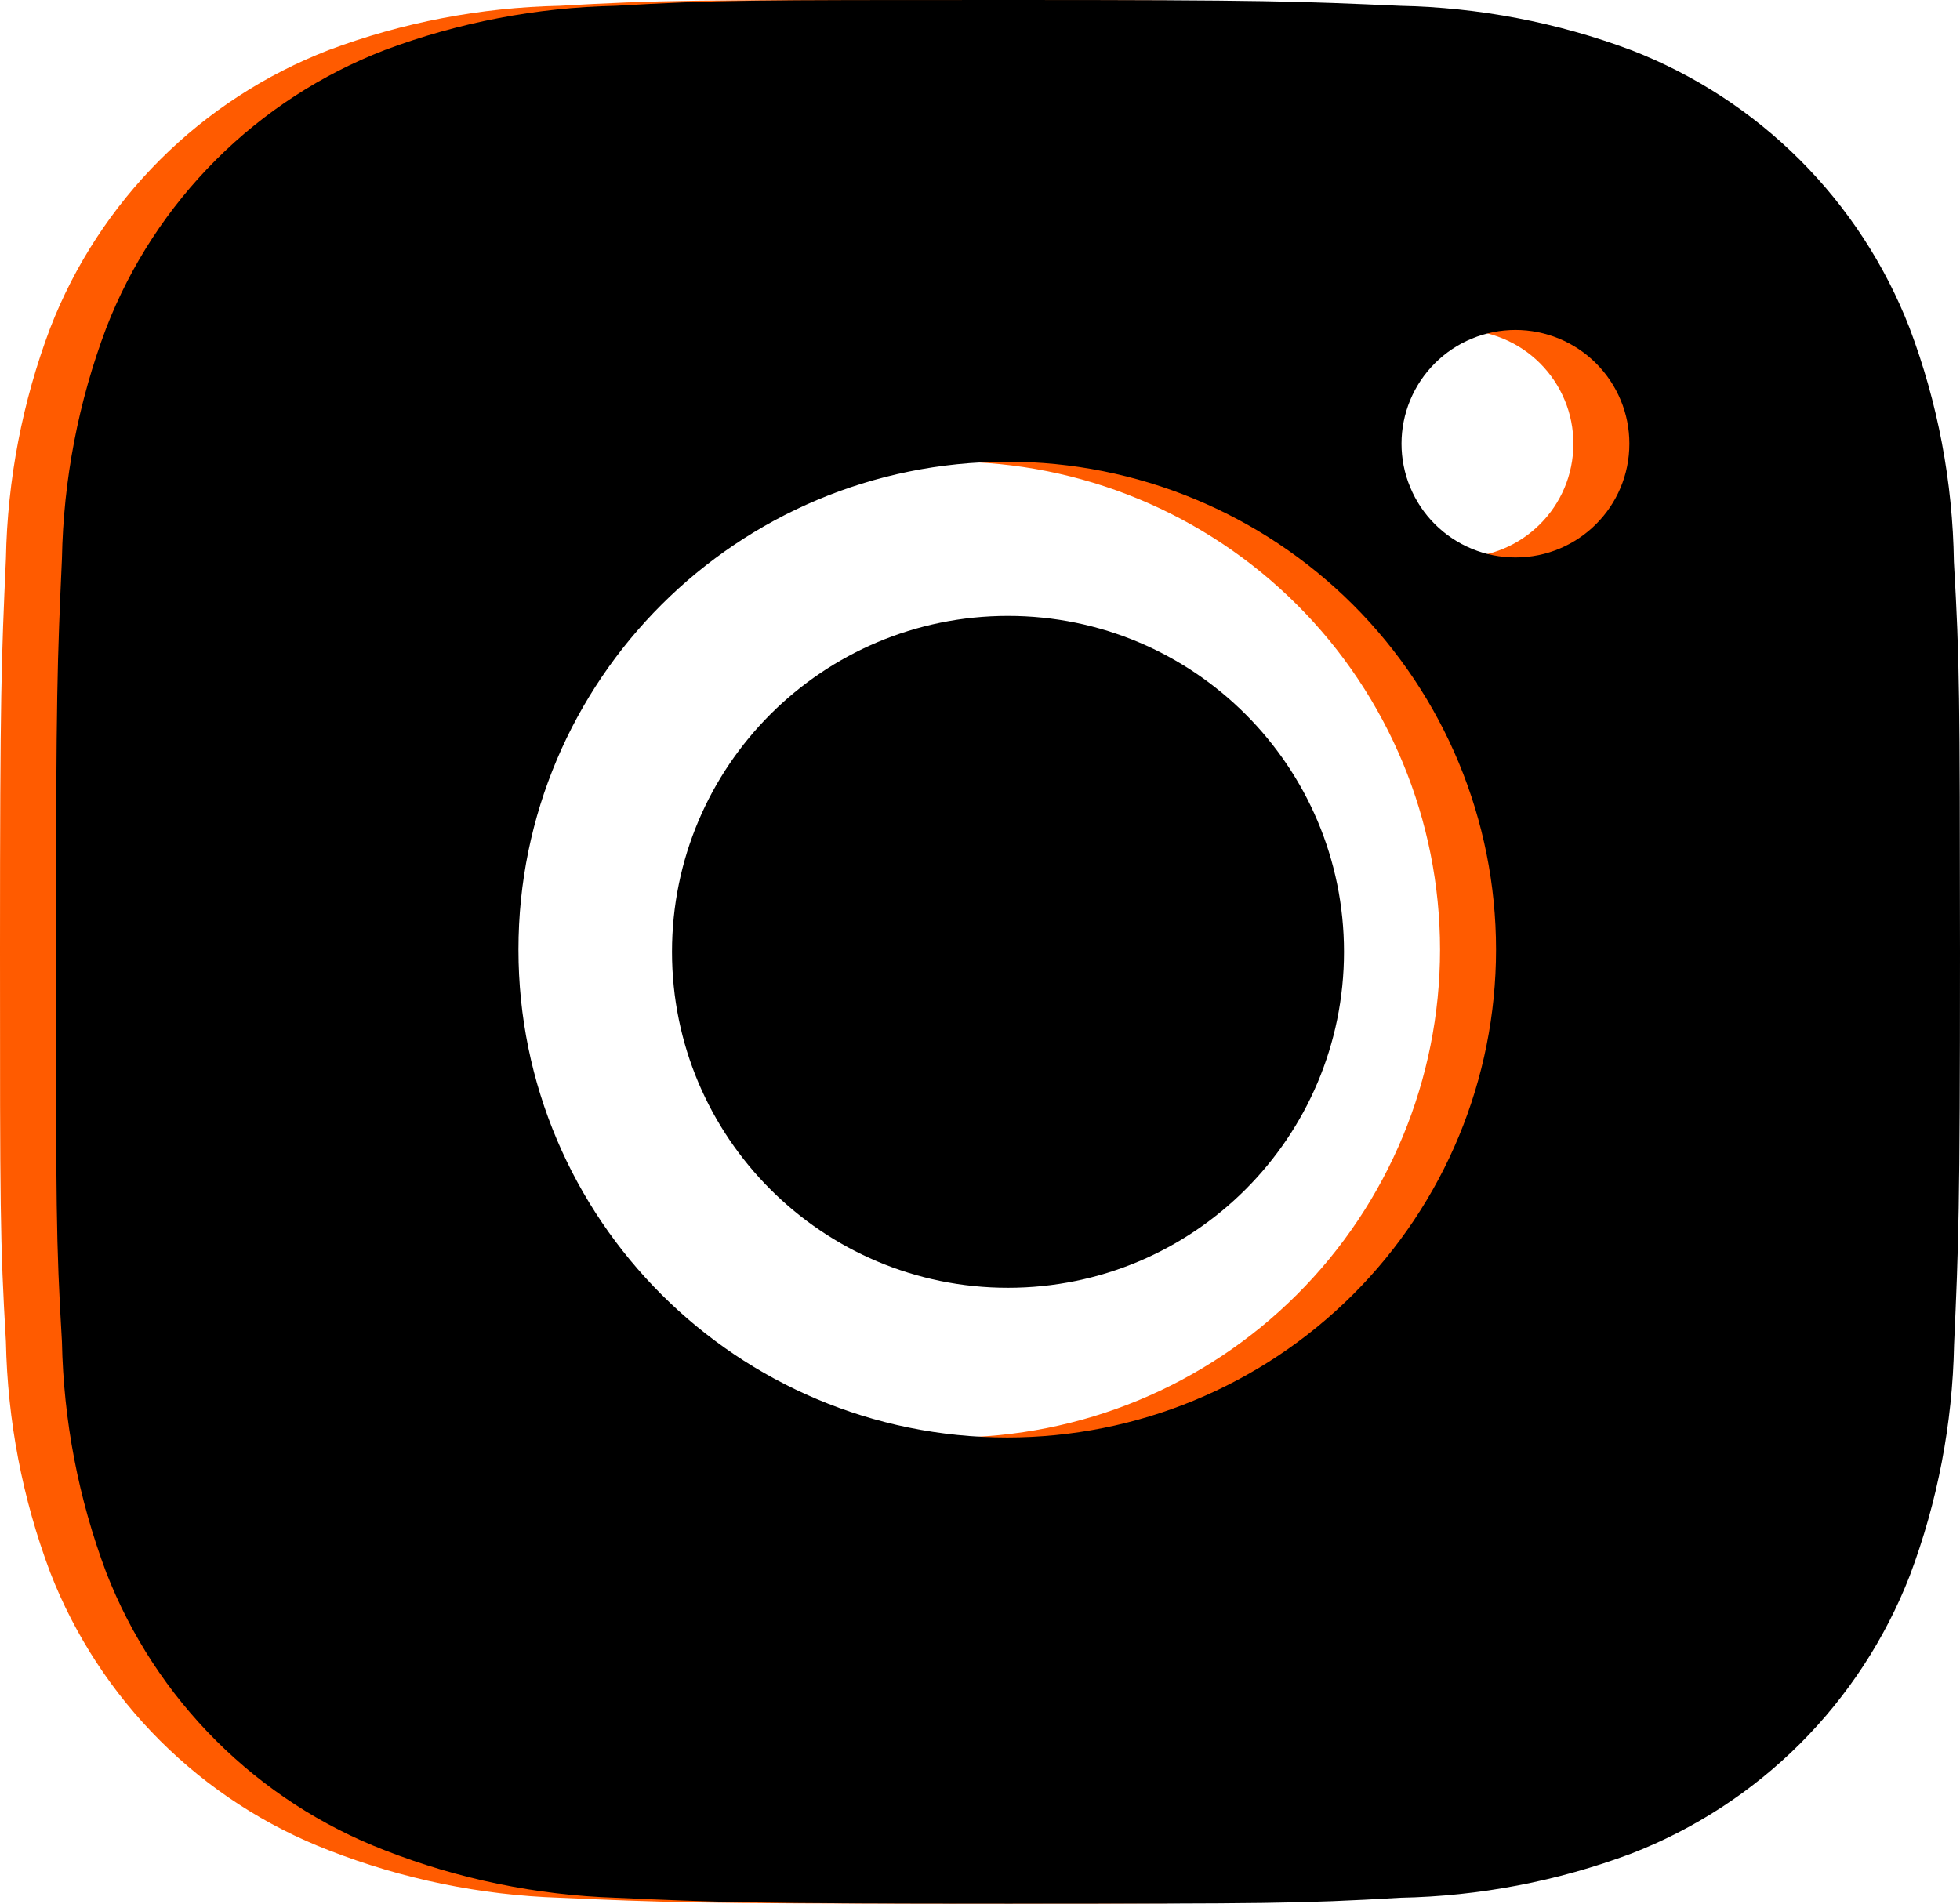
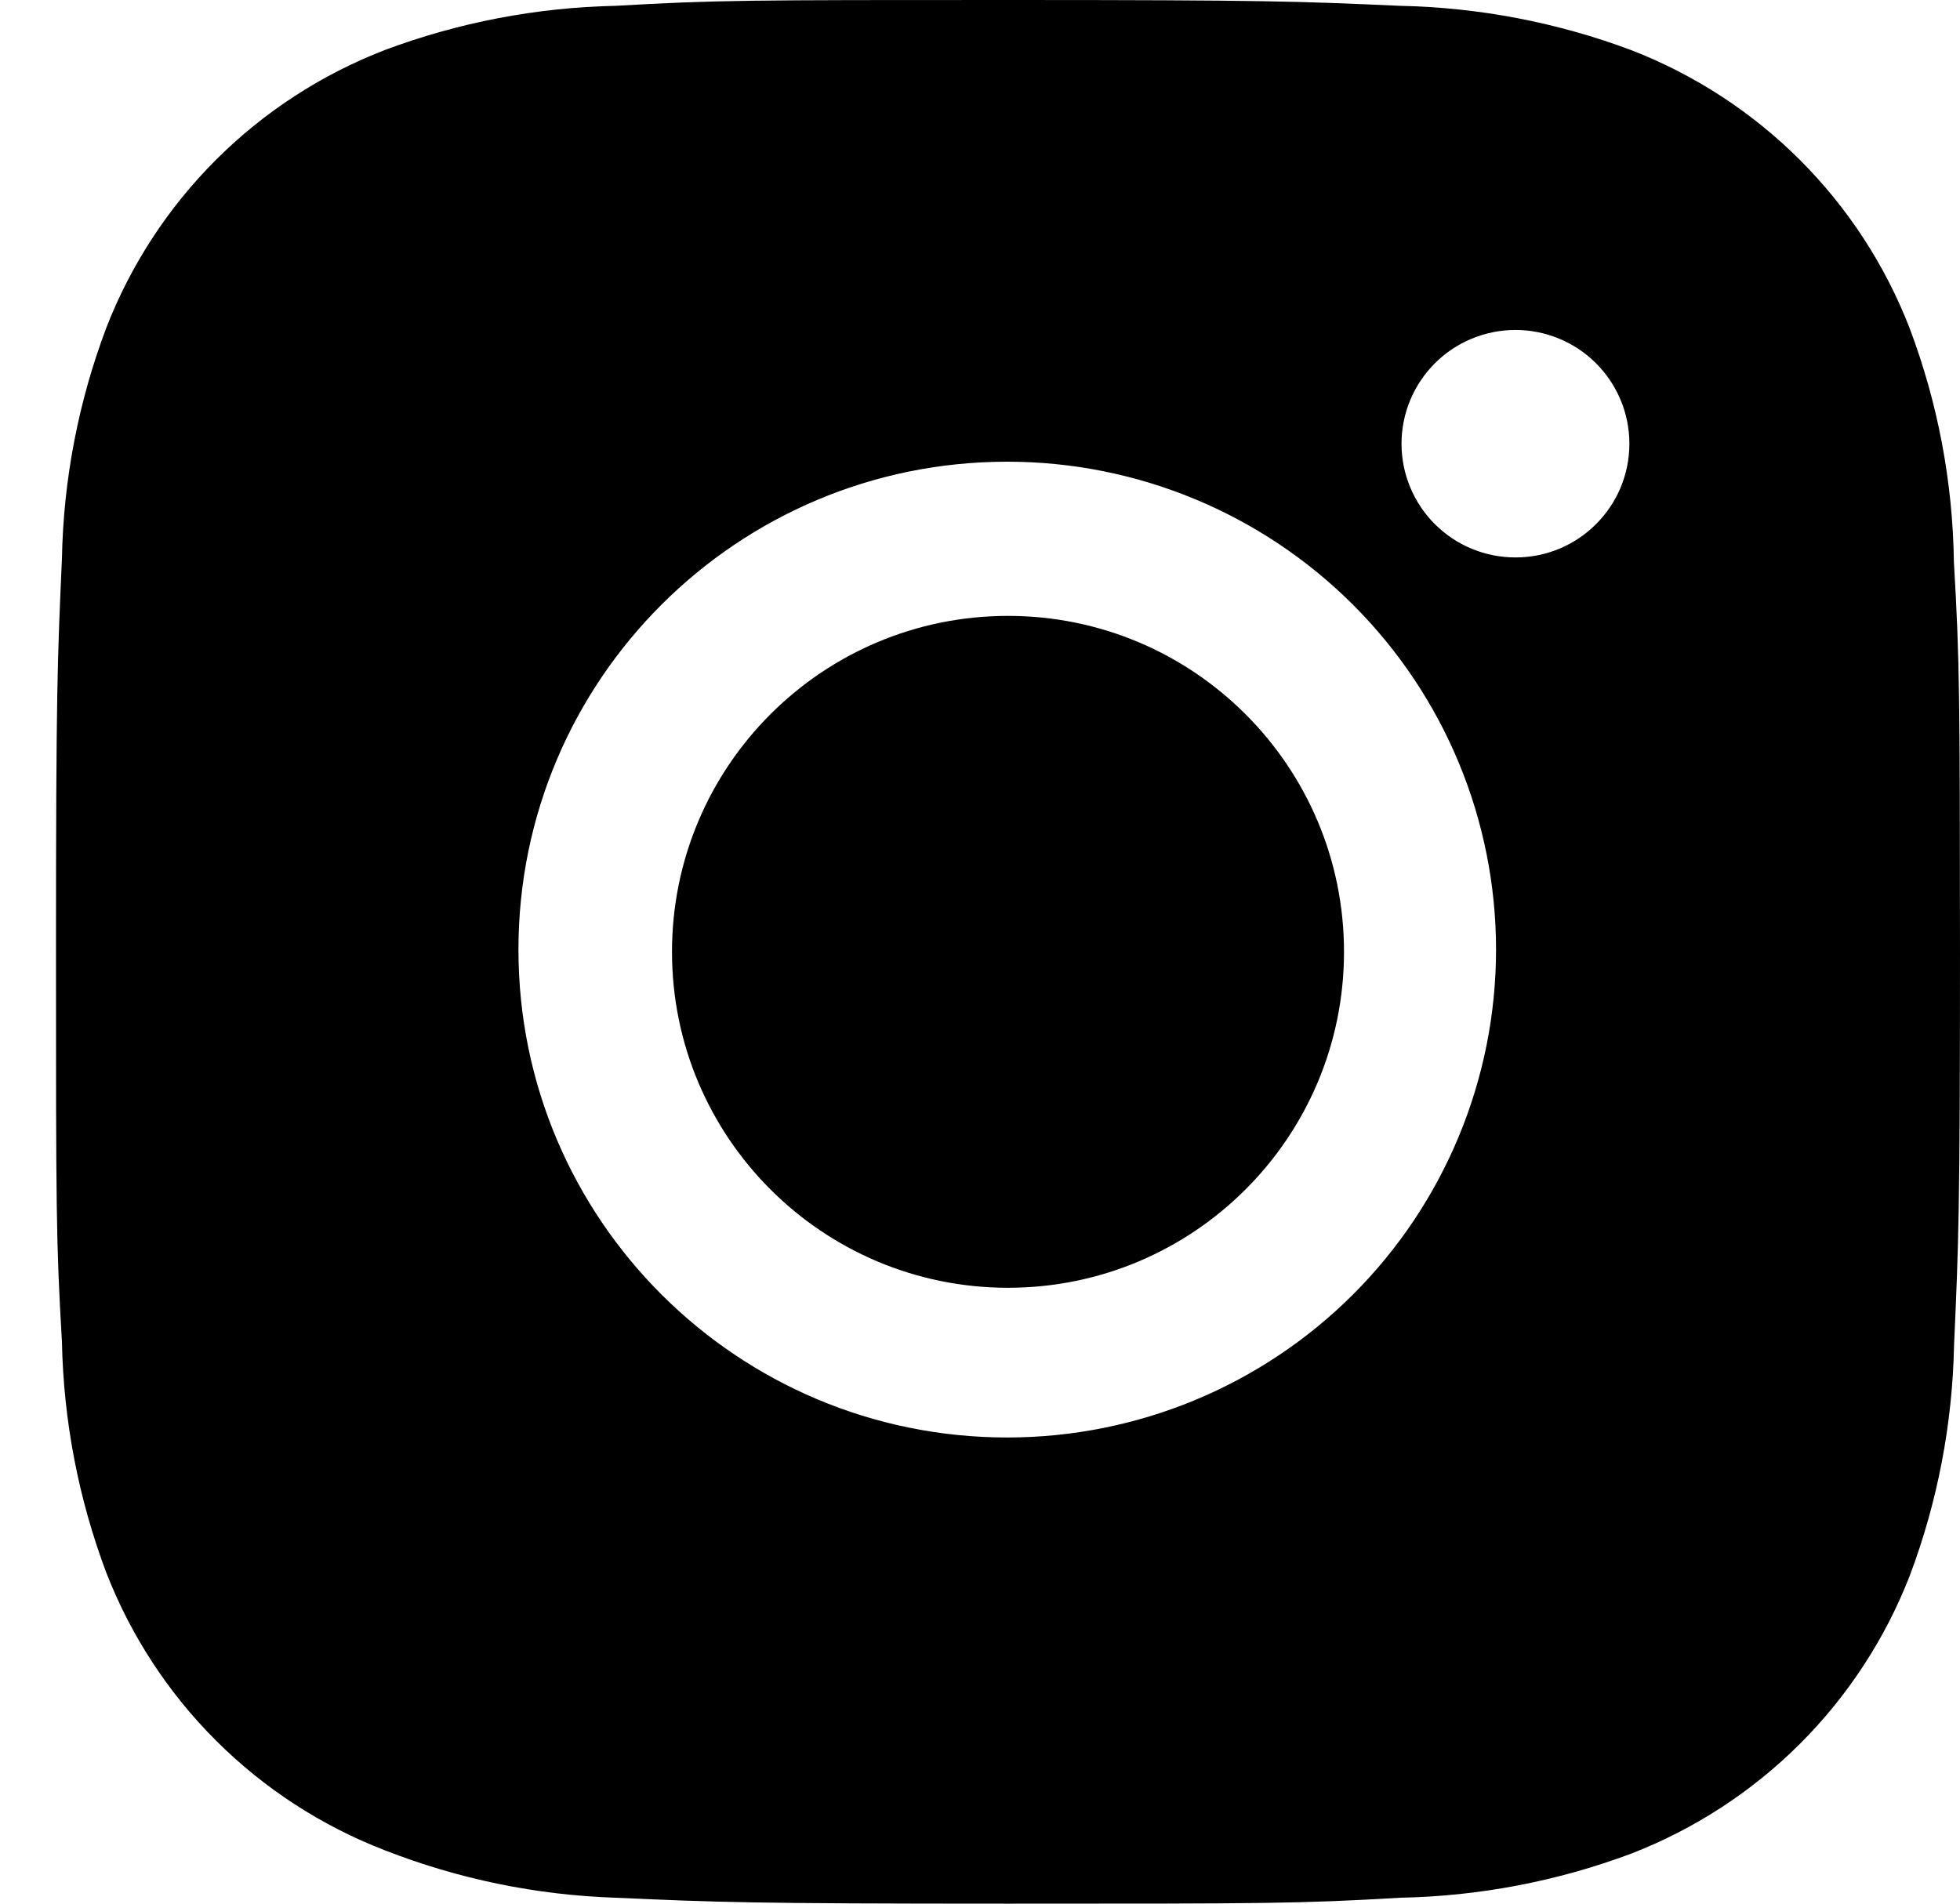
<svg xmlns="http://www.w3.org/2000/svg" width="35" height="34" viewBox="0 0 35 34" fill="none">
  <path d="M18 23C21.314 23 24 20.314 24 17C24 13.686 21.314 11 18 11C14.686 11 12 13.686 12 17C12 20.314 14.686 23 18 23Z" fill="black" />
-   <path d="M33.891 10.035C33.871 8.608 33.604 7.194 33.099 5.858C32.662 4.731 31.994 3.708 31.138 2.853C30.282 1.999 29.257 1.332 28.128 0.895C26.807 0.4 25.412 0.133 24.001 0.104C22.185 0.023 21.609 0 16.998 0C12.387 0 11.796 1.26393e-07 9.993 0.104C8.583 0.133 7.188 0.4 5.868 0.895C4.739 1.332 3.714 1.998 2.858 2.853C2.002 3.708 1.334 4.731 0.897 5.858C0.4 7.176 0.132 8.569 0.106 9.977C0.025 11.792 0 12.367 0 16.97C0 21.573 -1.40671e-08 22.161 0.106 23.963C0.134 25.373 0.4 26.764 0.897 28.085C1.335 29.212 2.003 30.235 2.859 31.089C3.716 31.944 4.741 32.61 5.87 33.046C7.187 33.561 8.582 33.848 9.995 33.894C11.813 33.975 12.389 34 17 34C21.611 34 22.202 34 24.005 33.894C25.415 33.867 26.811 33.6 28.132 33.105C29.26 32.667 30.285 32 31.141 31.146C31.997 30.291 32.665 29.268 33.103 28.142C33.6 26.822 33.866 25.431 33.894 24.019C33.975 22.206 34 21.631 34 17.026C33.996 12.423 33.996 11.839 33.891 10.035V10.035ZM16.987 25.674C12.165 25.674 8.258 21.774 8.258 16.96C8.258 12.146 12.165 8.246 16.987 8.246C19.302 8.246 21.522 9.165 23.159 10.799C24.796 12.433 25.715 14.649 25.715 16.96C25.715 19.271 24.796 21.488 23.159 23.122C21.522 24.756 19.302 25.674 16.987 25.674V25.674ZM26.063 9.956C25.795 9.956 25.53 9.904 25.284 9.802C25.036 9.7 24.812 9.55 24.623 9.362C24.434 9.173 24.284 8.949 24.182 8.702C24.079 8.455 24.027 8.191 24.027 7.924C24.027 7.657 24.08 7.393 24.182 7.147C24.284 6.901 24.434 6.677 24.623 6.488C24.812 6.299 25.036 6.15 25.283 6.048C25.53 5.946 25.794 5.893 26.062 5.893C26.329 5.893 26.593 5.946 26.84 6.048C27.087 6.15 27.311 6.299 27.5 6.488C27.689 6.677 27.839 6.901 27.941 7.147C28.044 7.393 28.096 7.657 28.096 7.924C28.096 9.048 27.186 9.956 26.063 9.956Z" fill="#FF5B00" />
+   <path d="M33.891 10.035C33.871 8.608 33.604 7.194 33.099 5.858C32.662 4.731 31.994 3.708 31.138 2.853C30.282 1.999 29.257 1.332 28.128 0.895C26.807 0.4 25.412 0.133 24.001 0.104C22.185 0.023 21.609 0 16.998 0C12.387 0 11.796 1.26393e-07 9.993 0.104C8.583 0.133 7.188 0.4 5.868 0.895C4.739 1.332 3.714 1.998 2.858 2.853C2.002 3.708 1.334 4.731 0.897 5.858C0.4 7.176 0.132 8.569 0.106 9.977C0.025 11.792 0 12.367 0 16.97C0 21.573 -1.40671e-08 22.161 0.106 23.963C0.134 25.373 0.4 26.764 0.897 28.085C1.335 29.212 2.003 30.235 2.859 31.089C3.716 31.944 4.741 32.61 5.87 33.046C7.187 33.561 8.582 33.848 9.995 33.894C11.813 33.975 12.389 34 17 34C21.611 34 22.202 34 24.005 33.894C25.415 33.867 26.811 33.6 28.132 33.105C29.26 32.667 30.285 32 31.141 31.146C31.997 30.291 32.665 29.268 33.103 28.142C33.6 26.822 33.866 25.431 33.894 24.019C33.975 22.206 34 21.631 34 17.026C33.996 12.423 33.996 11.839 33.891 10.035V10.035ZM16.987 25.674C12.165 25.674 8.258 21.774 8.258 16.96C8.258 12.146 12.165 8.246 16.987 8.246C19.302 8.246 21.522 9.165 23.159 10.799C24.796 12.433 25.715 14.649 25.715 16.96C25.715 19.271 24.796 21.488 23.159 23.122C21.522 24.756 19.302 25.674 16.987 25.674V25.674ZM26.063 9.956C25.795 9.956 25.53 9.904 25.284 9.802C25.036 9.7 24.812 9.55 24.623 9.362C24.434 9.173 24.284 8.949 24.182 8.702C24.079 8.455 24.027 8.191 24.027 7.924C24.027 7.657 24.08 7.393 24.182 7.147C24.284 6.901 24.434 6.677 24.623 6.488C24.812 6.299 25.036 6.15 25.283 6.048C25.53 5.946 25.794 5.893 26.062 5.893C26.329 5.893 26.593 5.946 26.84 6.048C27.087 6.15 27.311 6.299 27.5 6.488C27.689 6.677 27.839 6.901 27.941 7.147C28.044 7.393 28.096 7.657 28.096 7.924C28.096 9.048 27.186 9.956 26.063 9.956Z" fill="transparent" />
  <path d="M34.891 10.035C34.871 8.608 34.604 7.194 34.099 5.858C33.662 4.731 32.994 3.708 32.138 2.853C31.282 1.999 30.257 1.332 29.128 0.895C27.807 0.4 26.412 0.133 25.001 0.104C23.185 0.023 22.609 0 17.998 0C13.387 0 12.796 1.26393e-07 10.993 0.104C9.583 0.133 8.188 0.4 6.868 0.895C5.739 1.332 4.714 1.998 3.858 2.853C3.002 3.708 2.334 4.731 1.897 5.858C1.4 7.176 1.132 8.569 1.106 9.977C1.025 11.792 1 12.367 1 16.97C1 21.573 1 22.161 1.106 23.963C1.134 25.373 1.4 26.764 1.897 28.085C2.335 29.212 3.003 30.235 3.859 31.089C4.716 31.944 5.741 32.61 6.87 33.046C8.187 33.561 9.582 33.848 10.995 33.894C12.813 33.975 13.389 34 18 34C22.611 34 23.202 34 25.005 33.894C26.415 33.867 27.811 33.6 29.132 33.105C30.26 32.667 31.285 32 32.141 31.146C32.997 30.291 33.665 29.268 34.103 28.142C34.6 26.822 34.866 25.431 34.894 24.019C34.975 22.206 35 21.631 35 17.026C34.996 12.423 34.996 11.839 34.891 10.035V10.035ZM17.987 25.674C13.165 25.674 9.258 21.774 9.258 16.96C9.258 12.146 13.165 8.246 17.987 8.246C20.302 8.246 22.522 9.165 24.159 10.799C25.796 12.433 26.715 14.649 26.715 16.96C26.715 19.271 25.796 21.488 24.159 23.122C22.522 24.756 20.302 25.674 17.987 25.674V25.674ZM27.063 9.956C26.795 9.956 26.53 9.904 26.284 9.802C26.036 9.7 25.812 9.55 25.623 9.362C25.434 9.173 25.284 8.949 25.182 8.702C25.079 8.455 25.027 8.191 25.027 7.924C25.027 7.657 25.08 7.393 25.182 7.147C25.284 6.901 25.434 6.677 25.623 6.488C25.812 6.299 26.036 6.15 26.283 6.048C26.53 5.946 26.794 5.893 27.062 5.893C27.329 5.893 27.593 5.946 27.84 6.048C28.087 6.15 28.311 6.299 28.5 6.488C28.689 6.677 28.839 6.901 28.941 7.147C29.044 7.393 29.096 7.657 29.096 7.924C29.096 9.048 28.186 9.956 27.063 9.956Z" fill="black" />
</svg>
